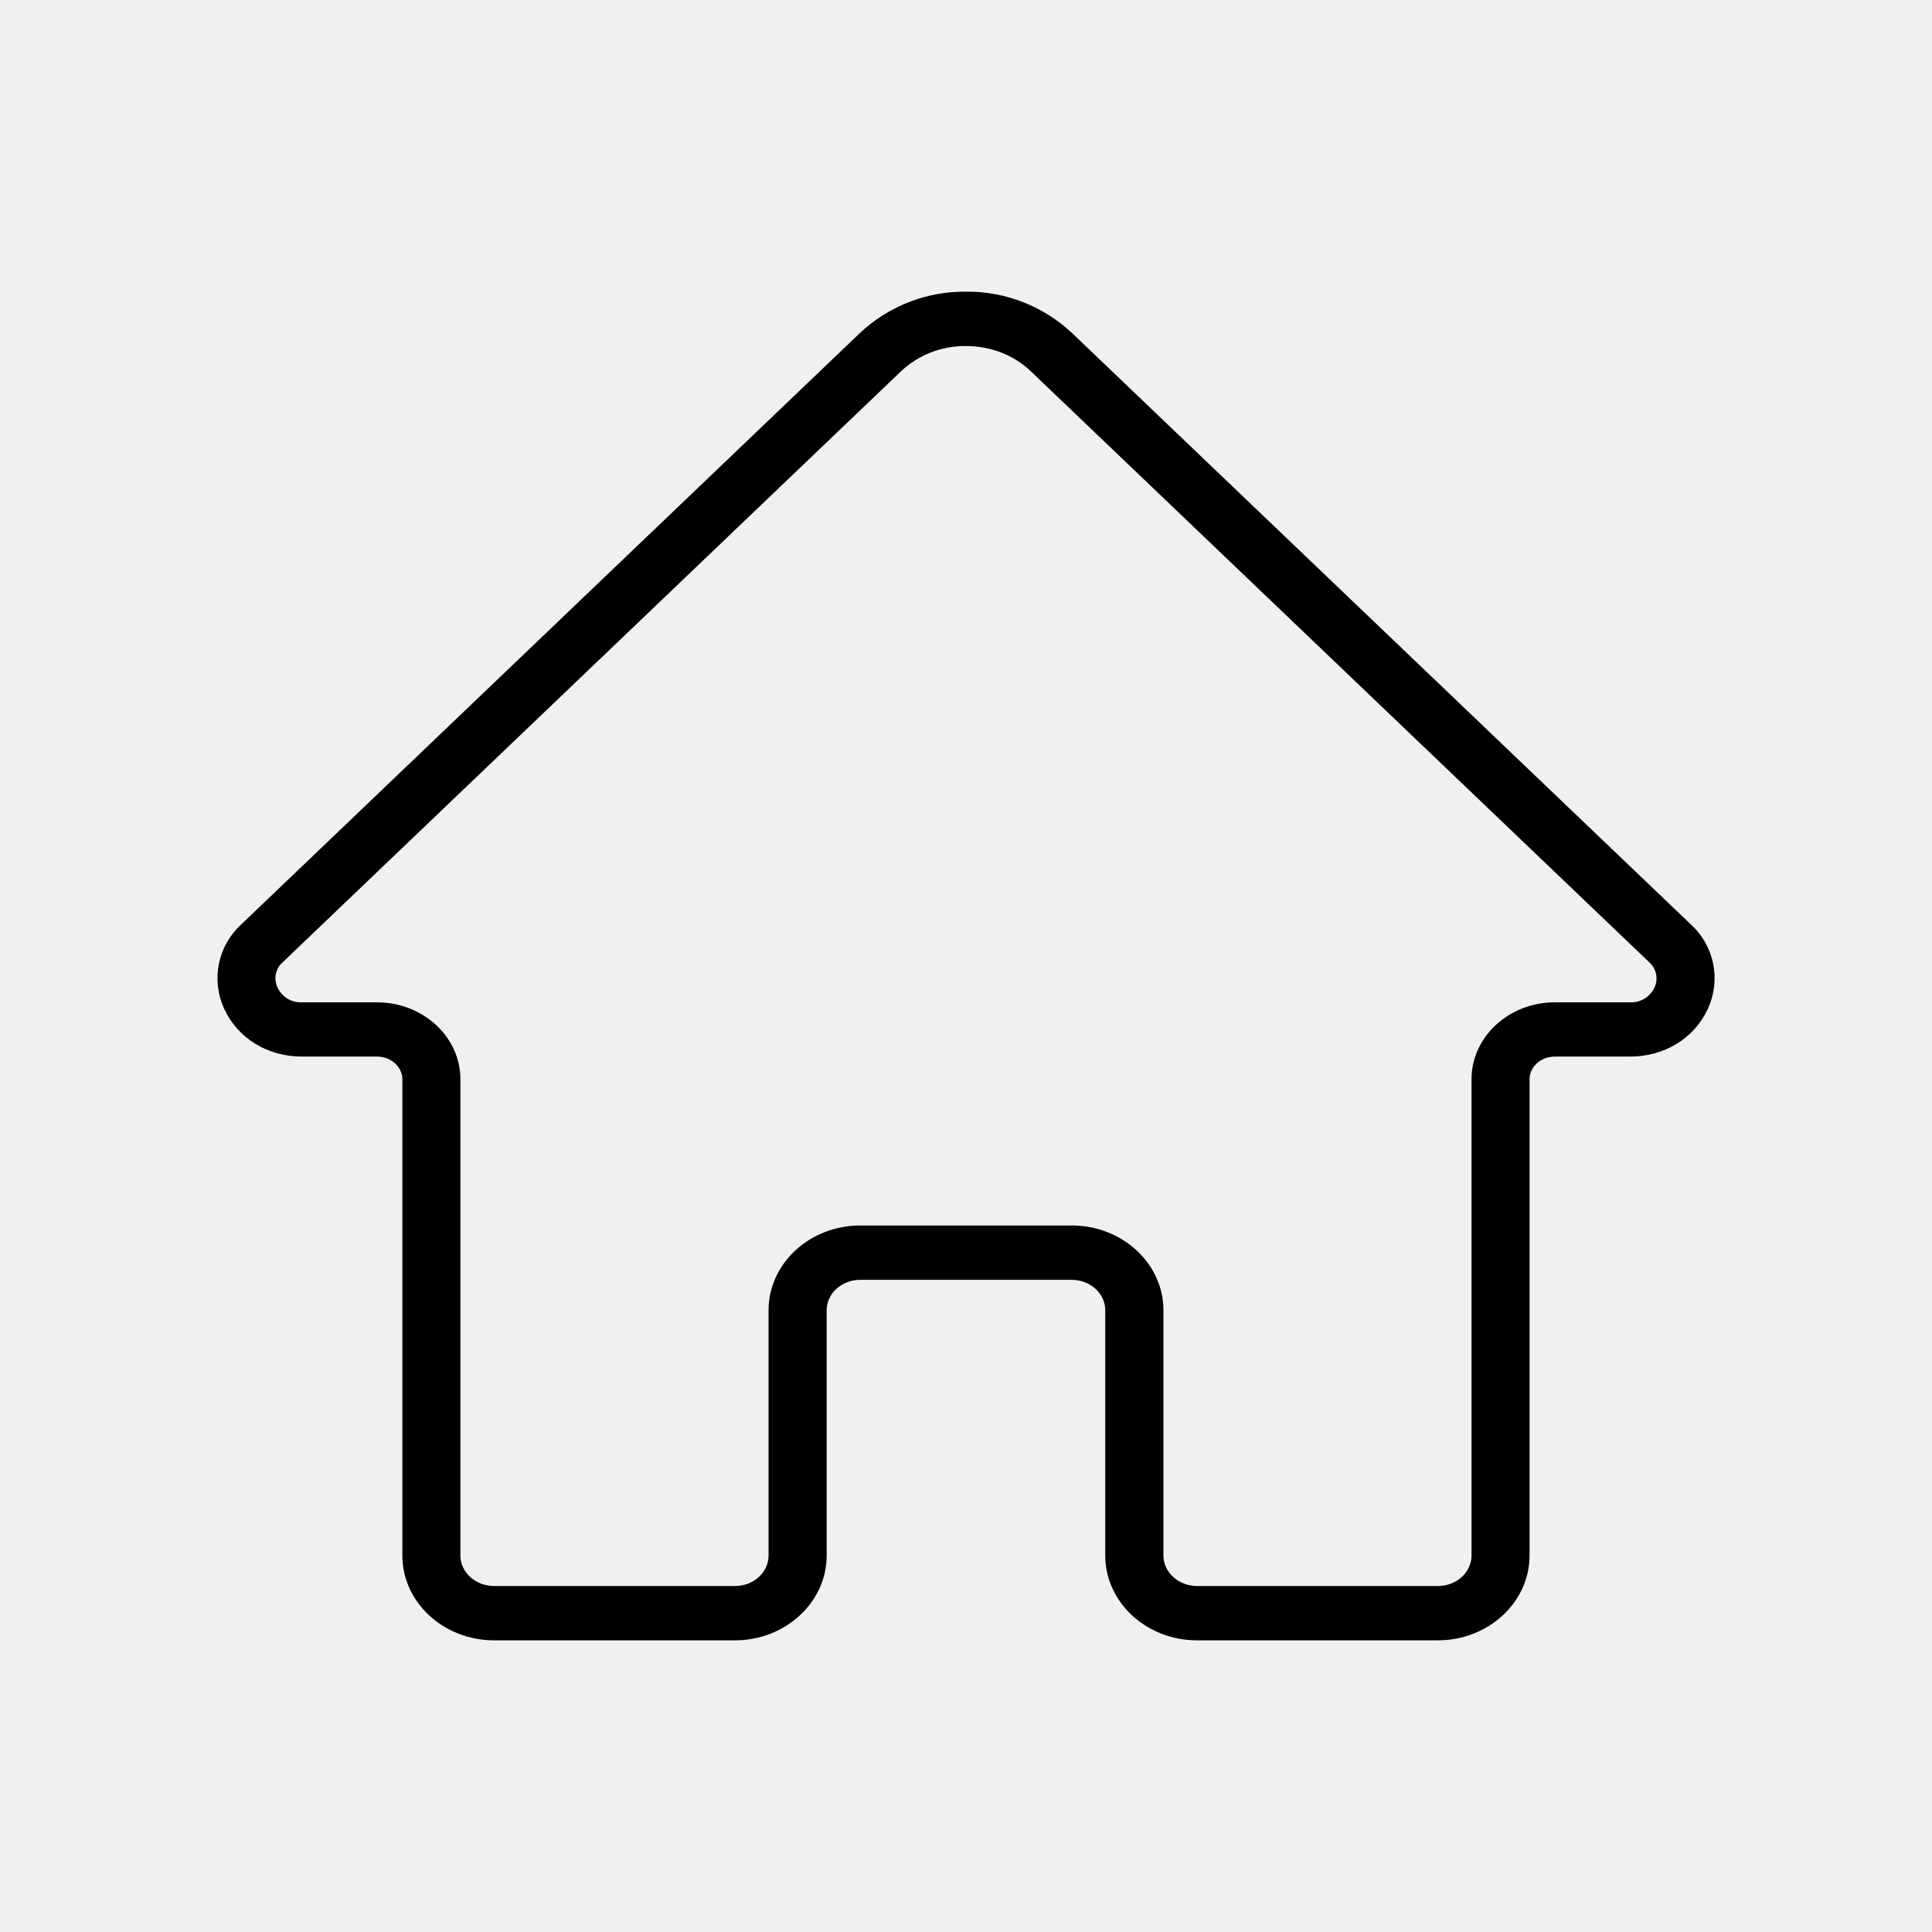
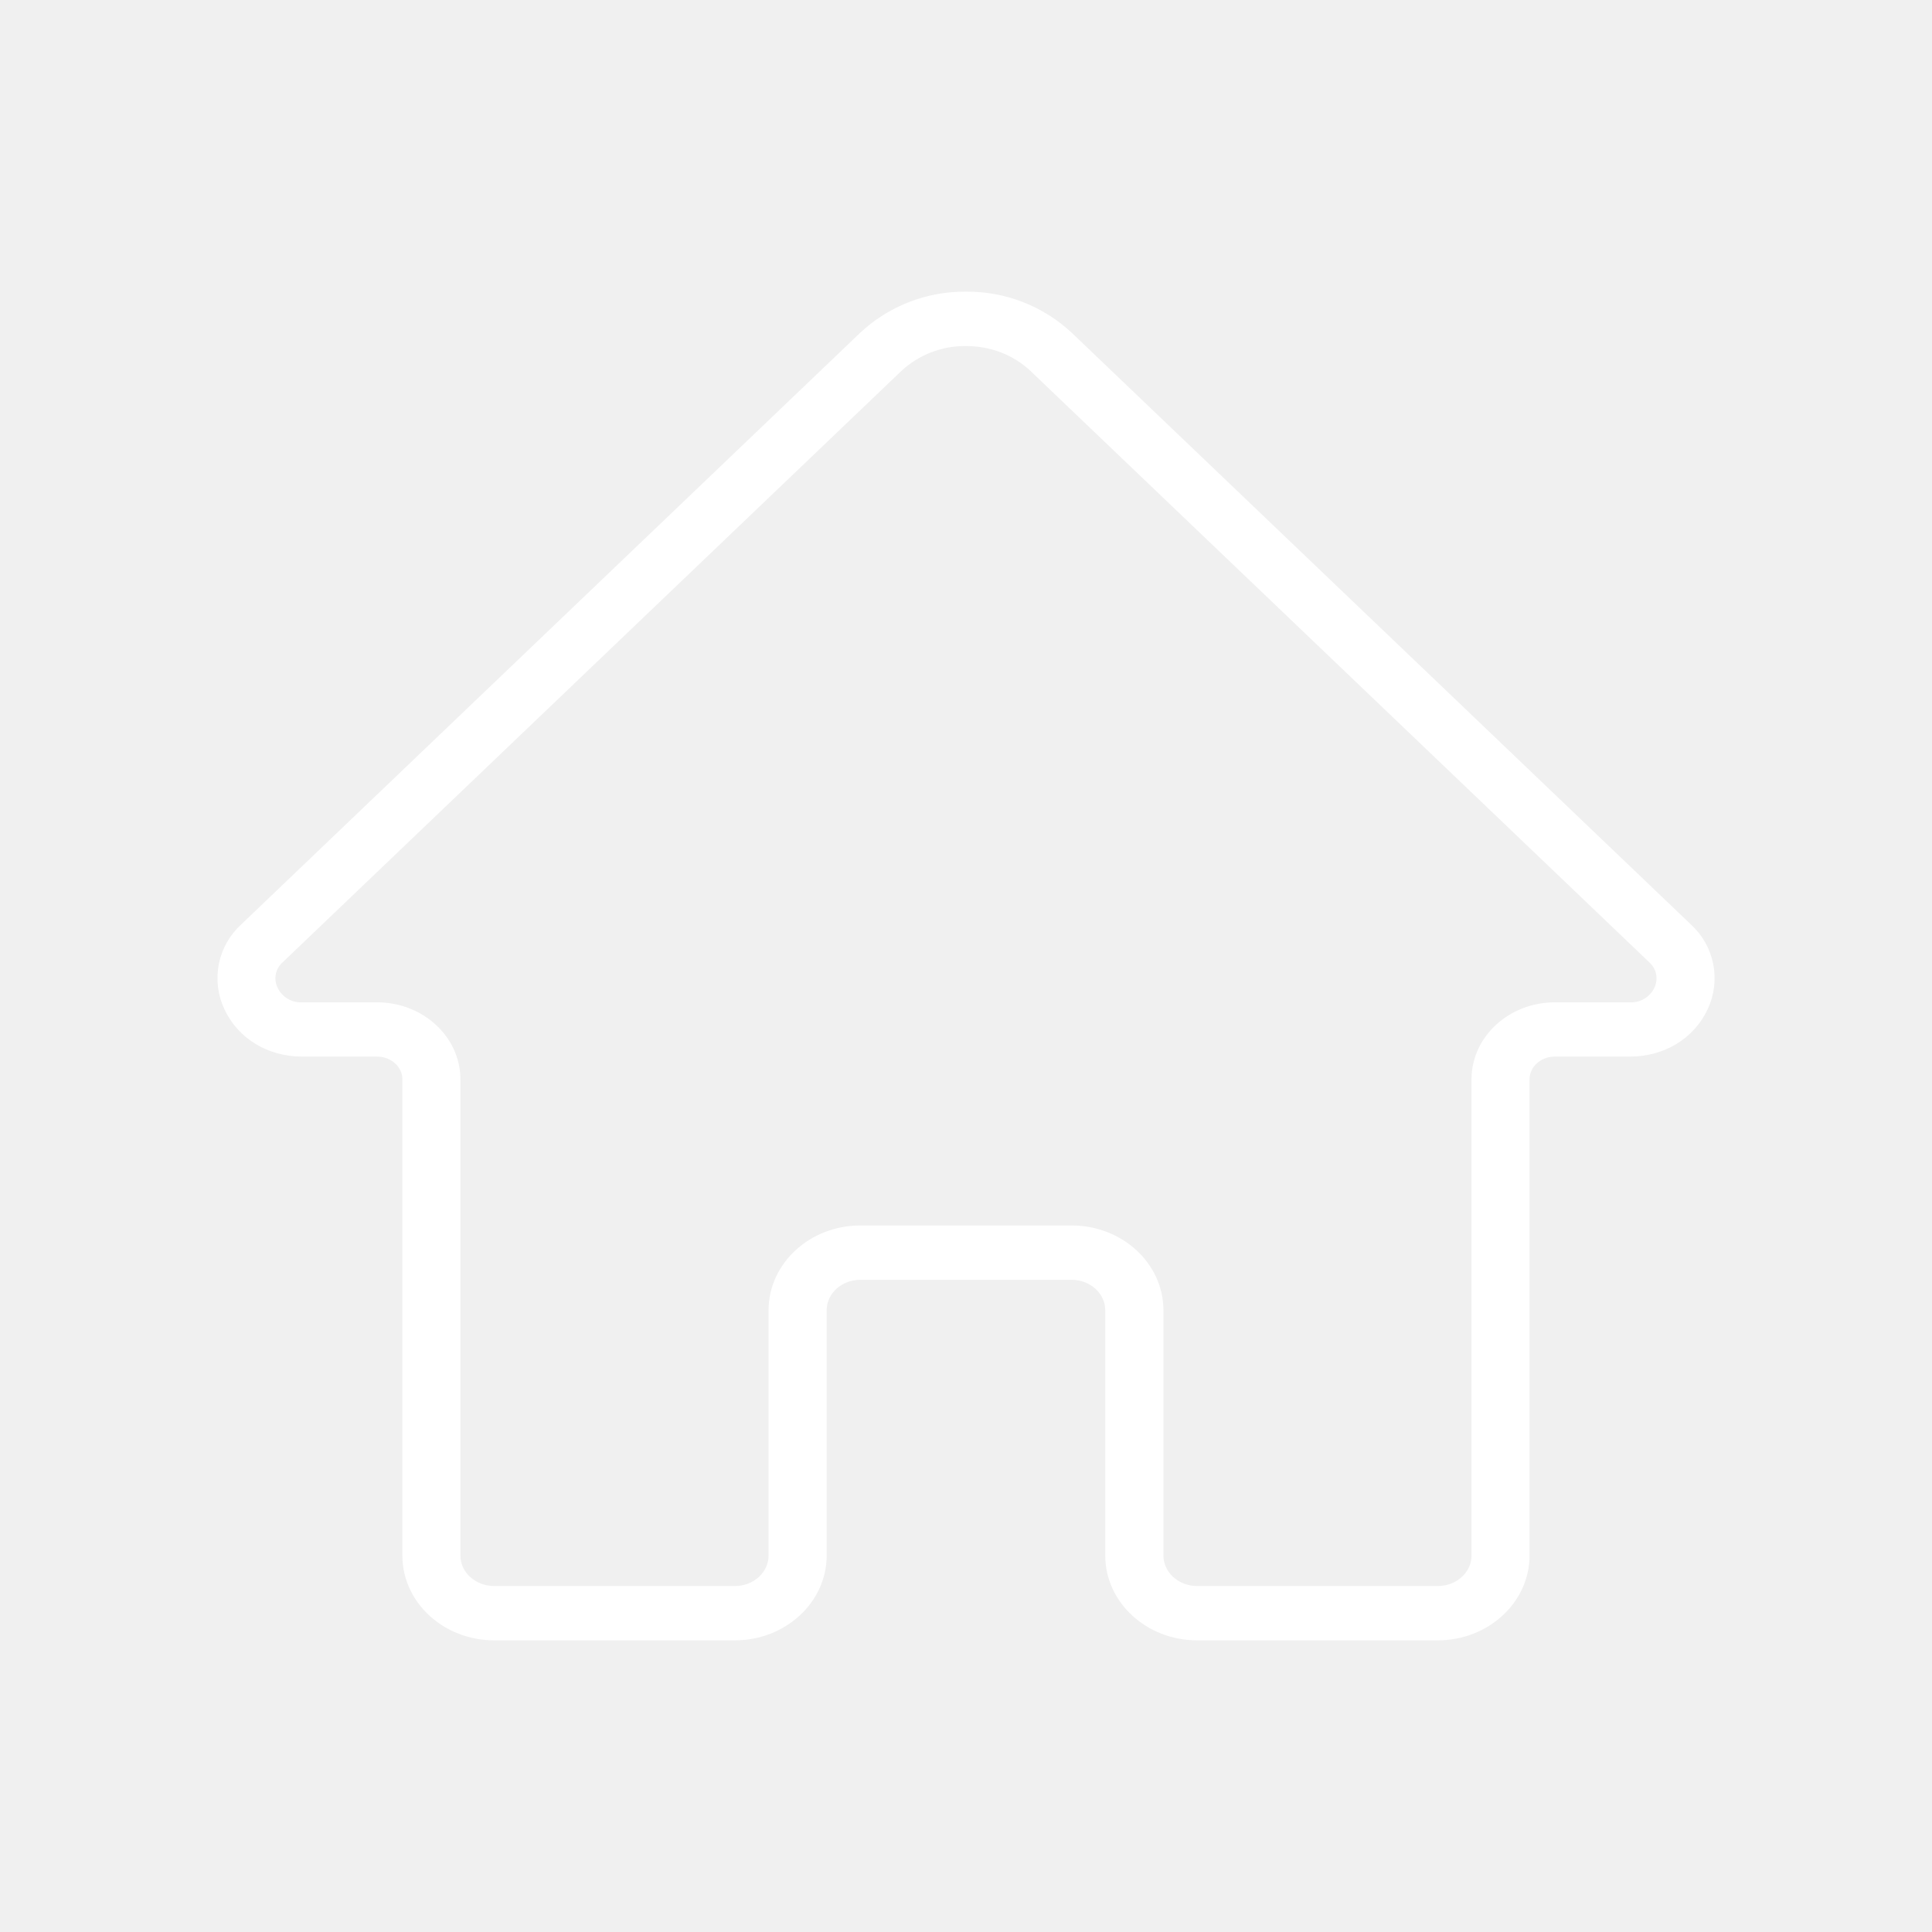
<svg xmlns="http://www.w3.org/2000/svg" width="26" height="26" viewBox="0 0 26 26">
-   <path d="M4.063 14.144h1.012c.228 0 .415.171.415.381v6.41c0 .586.52 1.065 1.16 1.065h3.24c.639 0 1.16-.479 1.16-1.066v-3.301c0-.268.236-.485.528-.485h2.844c.29 0 .527.217.527.485v3.301c0 .587.521 1.066 1.16 1.066h3.24c.64 0 1.16-.479 1.16-1.066v-6.409c0-.21.186-.381.415-.381h1.013c.433 0 .806-.228.976-.594a.904.904 0 0 0-.212-1.057L14.379 4.54A1.98 1.98 0 0 0 13 4a1.98 1.98 0 0 0-1.38.54L3.3 12.493a.904.904 0 0 0-.212 1.057c.17.366.543.594.976.594zm-.309-1.25l8.32-7.952a1.33 1.33 0 0 1 .925-.36c.353 0 .68.127.925.36l8.322 7.953a.364.364 0 0 1 .086.429.42.42 0 0 1-.395.24h-1.013c-.577 0-1.046.431-1.046.961v6.41c0 .267-.237.484-.528.484h-3.24c-.29 0-.528-.217-.528-.485v-3.301c0-.588-.52-1.066-1.16-1.066h-2.844c-.639 0-1.16.477-1.16 1.066v3.301c0 .268-.236.485-.527.485H6.65c-.291 0-.529-.217-.529-.485v-6.409c0-.53-.47-.961-1.046-.961H4.063a.42.42 0 0 1-.395-.24.362.362 0 0 1 .086-.43z" stroke="#000" stroke-width=".15" fill-rule="evenodd" />
+   <path d="M4.063 14.144h1.012c.228 0 .415.171.415.381v6.41c0 .586.52 1.065 1.16 1.065h3.24c.639 0 1.16-.479 1.16-1.066v-3.301c0-.268.236-.485.528-.485h2.844c.29 0 .527.217.527.485v3.301c0 .587.521 1.066 1.16 1.066h3.24c.64 0 1.16-.479 1.16-1.066v-6.409c0-.21.186-.381.415-.381h1.013c.433 0 .806-.228.976-.594a.904.904 0 0 0-.212-1.057L14.379 4.54A1.98 1.98 0 0 0 13 4a1.98 1.98 0 0 0-1.38.54L3.3 12.493a.904.904 0 0 0-.212 1.057c.17.366.543.594.976.594zm-.309-1.25l8.32-7.952a1.33 1.33 0 0 1 .925-.36c.353 0 .68.127.925.36l8.322 7.953a.364.364 0 0 1 .086.429.42.42 0 0 1-.395.24h-1.013c-.577 0-1.046.431-1.046.961v6.41c0 .267-.237.484-.528.484h-3.24c-.29 0-.528-.217-.528-.485v-3.301c0-.588-.52-1.066-1.16-1.066h-2.844c-.639 0-1.16.477-1.16 1.066v3.301c0 .268-.236.485-.527.485H6.65c-.291 0-.529-.217-.529-.485v-6.409c0-.53-.47-.961-1.046-.961H4.063a.42.42 0 0 1-.395-.24.362.362 0 0 1 .086-.43z" stroke="#FFF" stroke-width=".15" fill="#FFF" fill-rule="evenodd" />
</svg>
